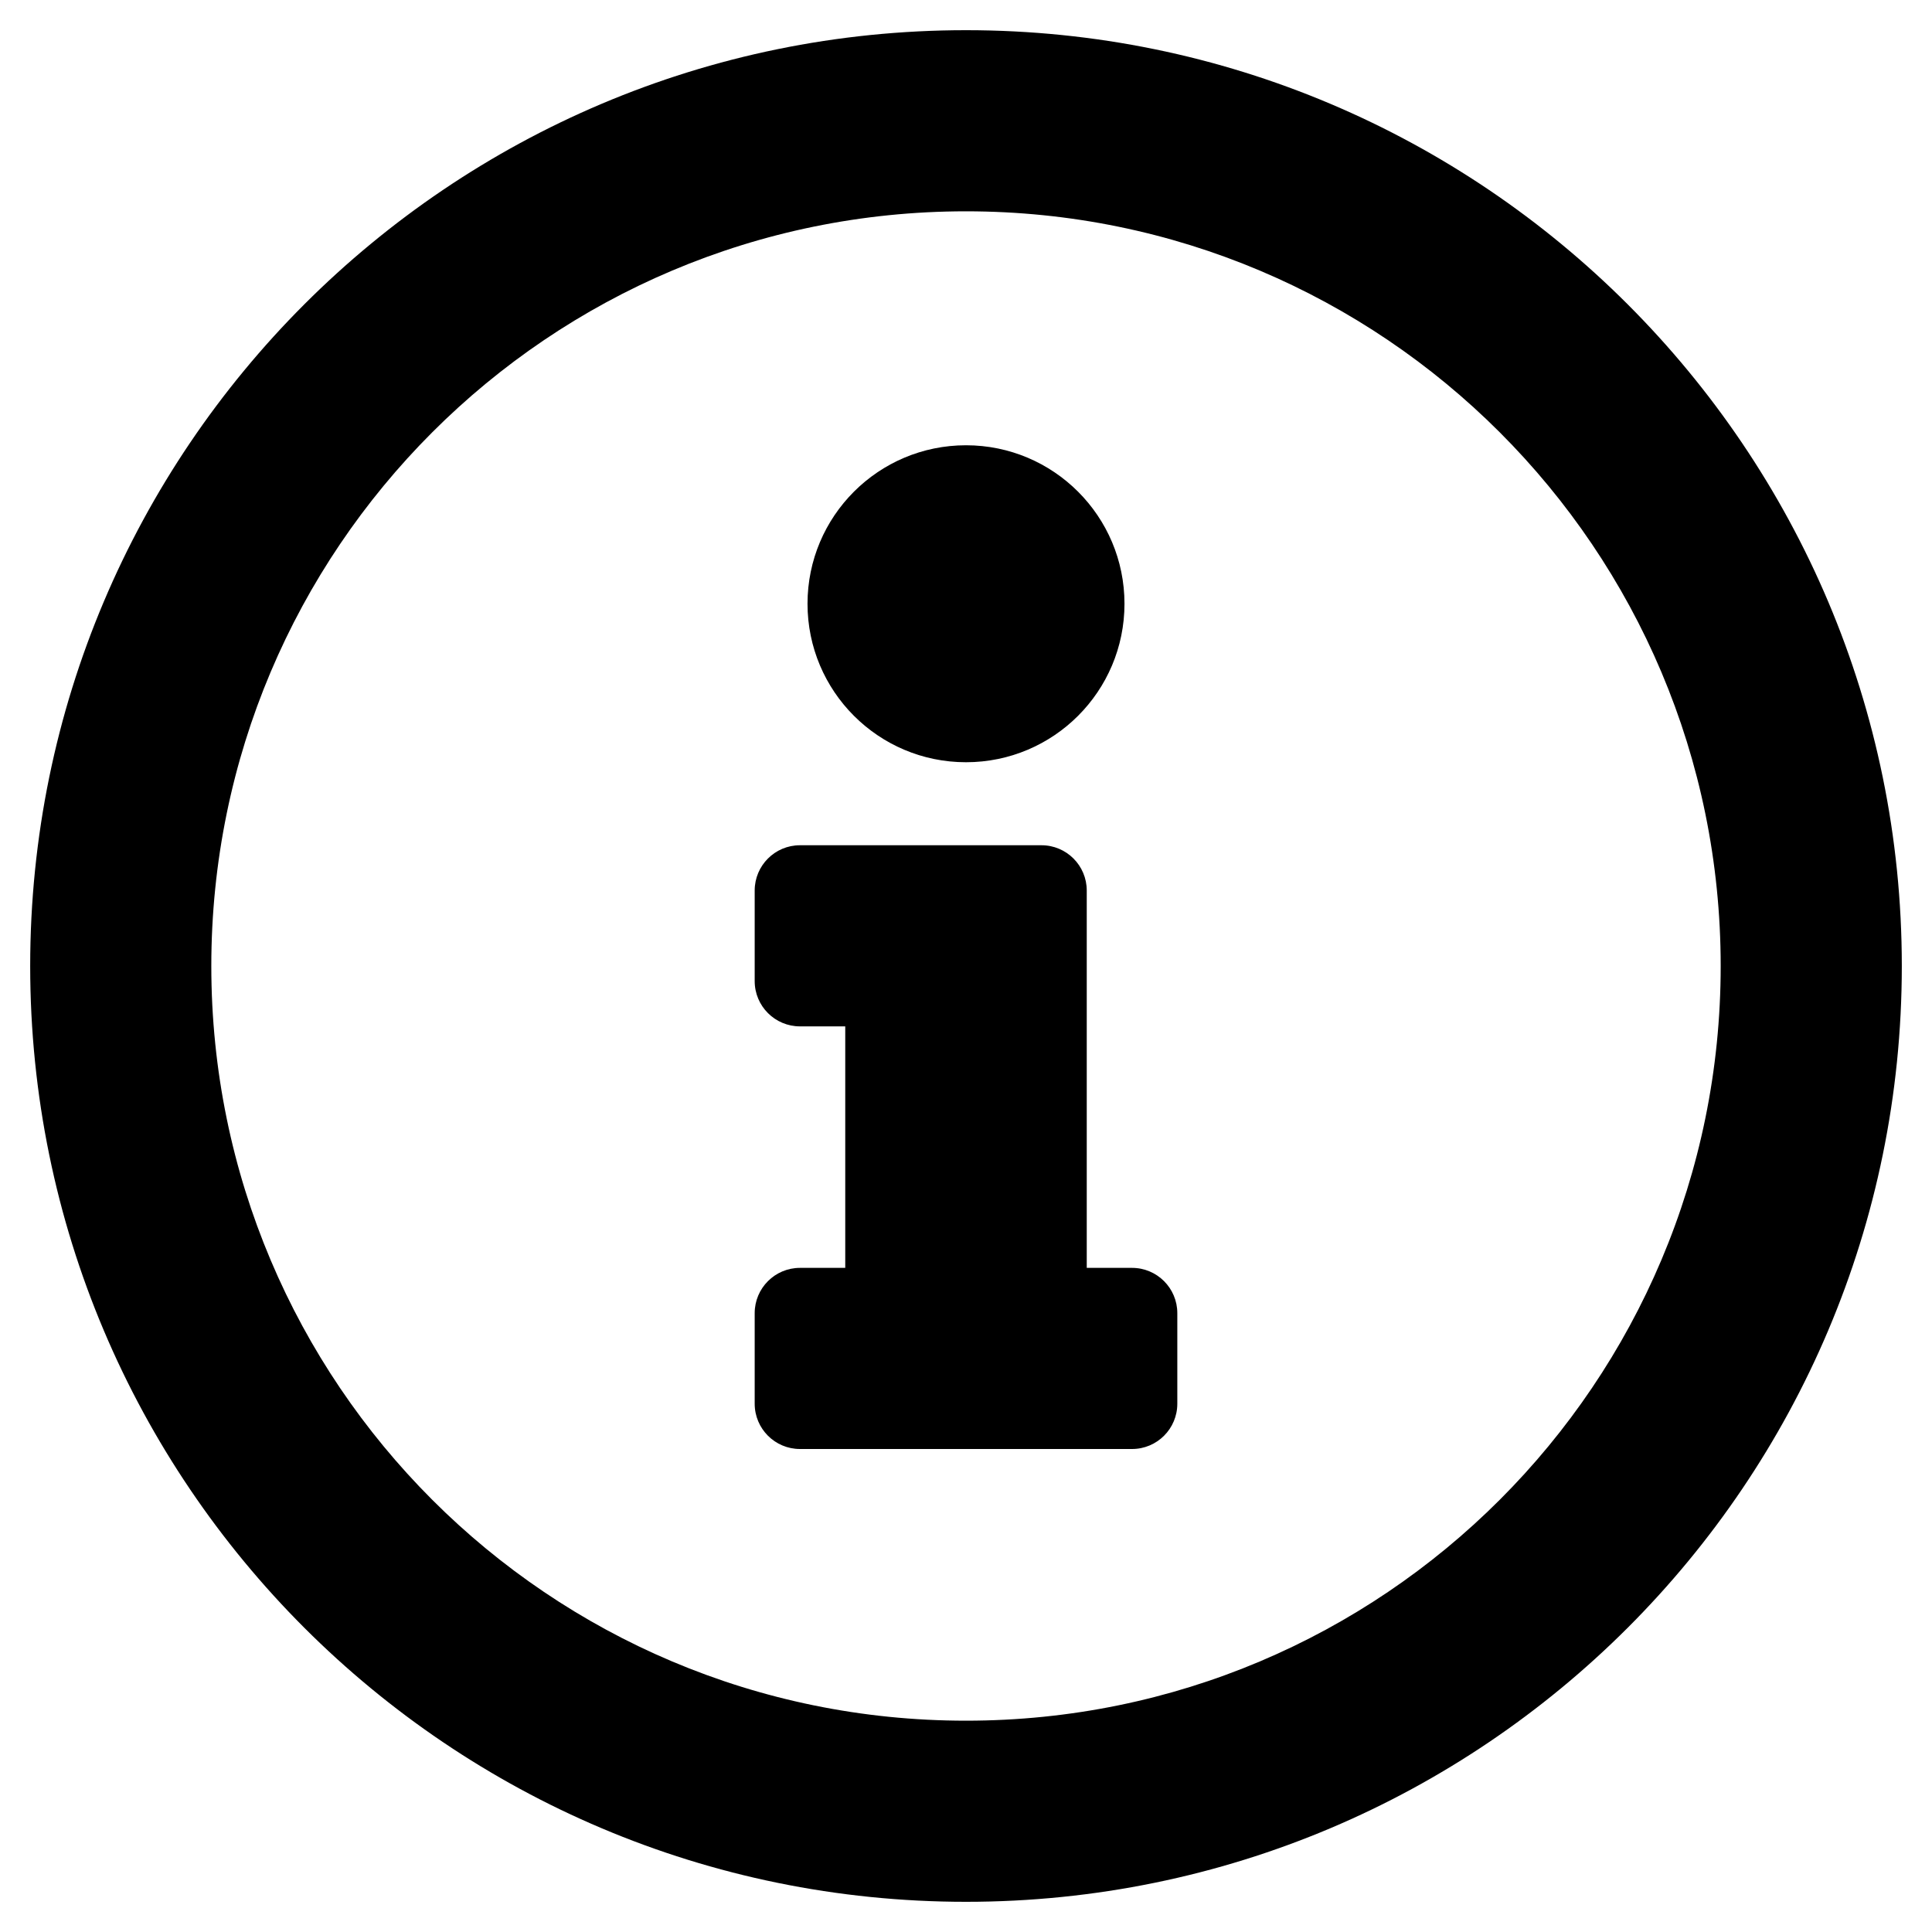
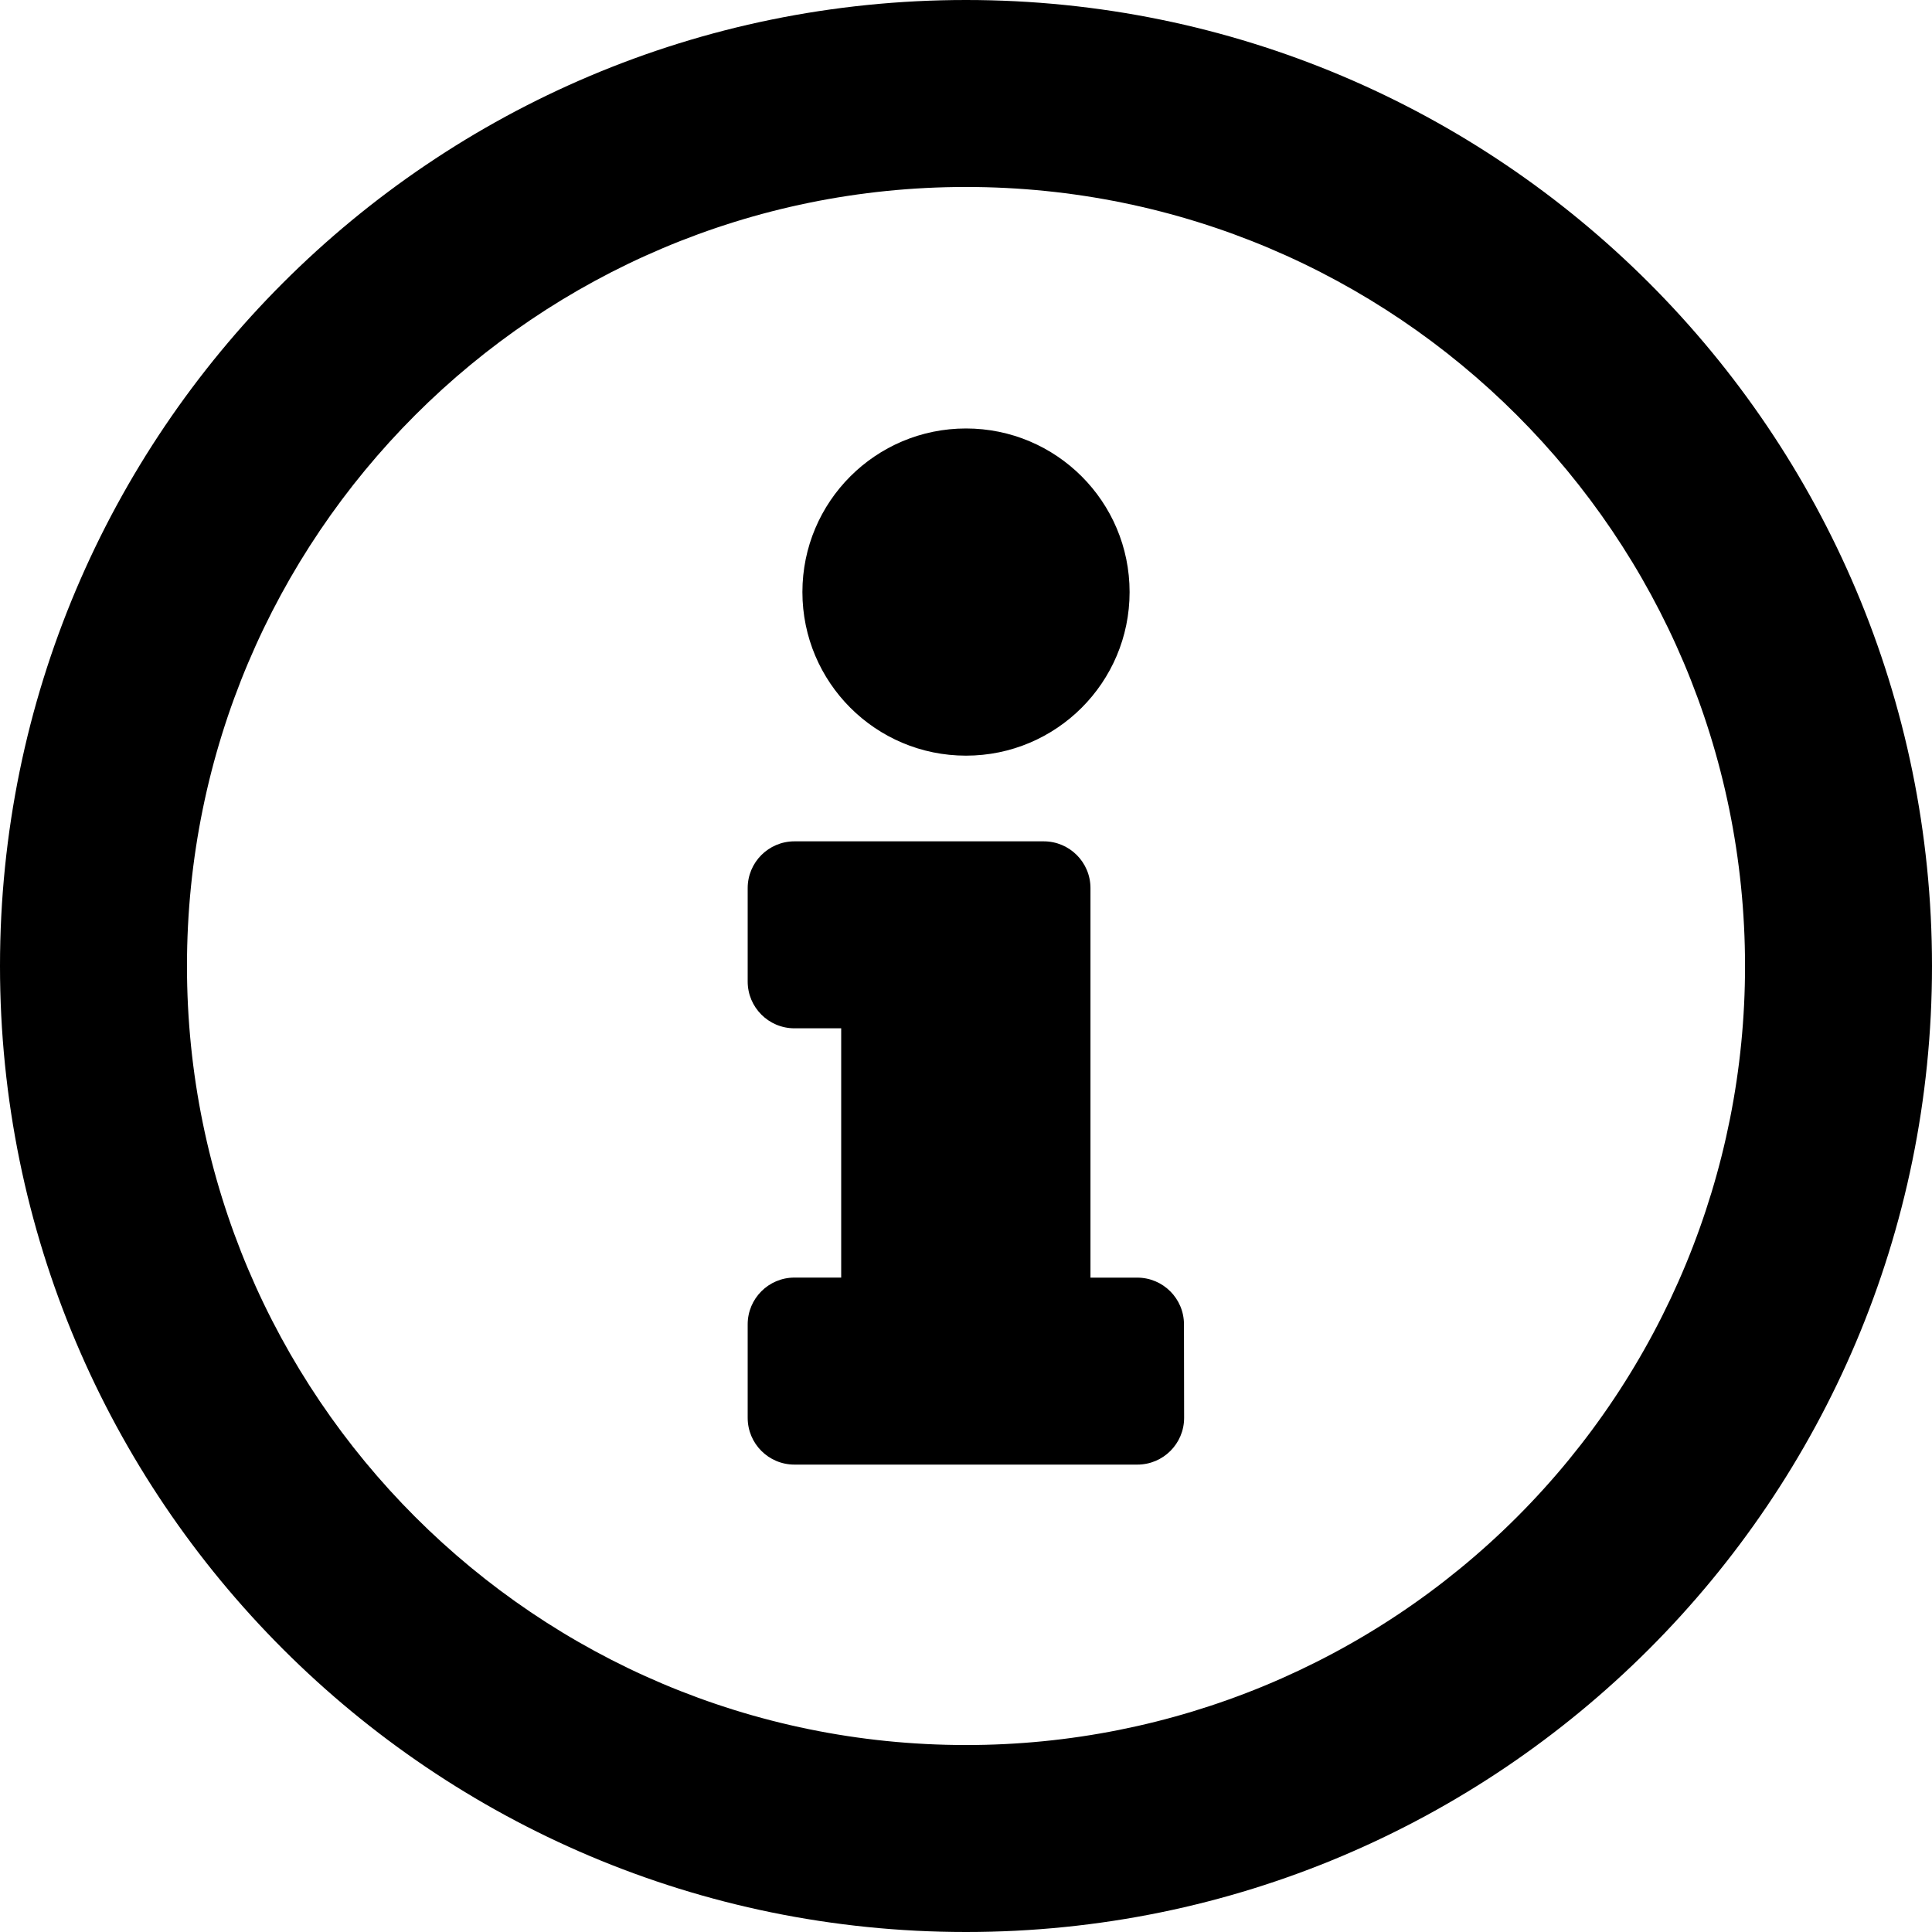
- <svg xmlns="http://www.w3.org/2000/svg" aria-hidden="true" focusable="false" data-prefix="far" data-icon="info-circle" class="svg-inline--fa fa-info-circle fa-w-16" role="img" viewBox="0 0 512 512">
-   <path d="M256 8C119.043 8 8 119.083 8 256c0 136.997 111.043 248 248 248s248-111.003 248-248C504 119.083 392.957 8 256 8zm0 448c-110.532 0-200-89.431-200-200 0-110.495 89.472-200 200-200 110.491 0 200 89.471 200 200 0 110.53-89.431 200-200 200zm0-338c23.196 0 42 18.804 42 42s-18.804 42-42 42-42-18.804-42-42 18.804-42 42-42zm56 254c0 6.627-5.373 12-12 12h-88c-6.627 0-12-5.373-12-12v-24c0-6.627 5.373-12 12-12h12v-64h-12c-6.627 0-12-5.373-12-12v-24c0-6.627 5.373-12 12-12h64c6.627 0 12 5.373 12 12v100h12c6.627 0 12 5.373 12 12v24z" />
+ <svg xmlns="http://www.w3.org/2000/svg" width="40" height="40" viewBox="0 0 40 40">
+   <path d="M28,8A20,20,0,1,0,48,28,20,20,0,0,0,28,8Zm0,36.129A16.129,16.129,0,1,1,44.129,28,16.119,16.119,0,0,1,28,44.129Zm0-27.258a3.387,3.387,0,1,1-3.387,3.387A3.387,3.387,0,0,1,28,16.871Zm4.516,20.484a.968.968,0,0,1-.968.968h-7.1a.968.968,0,0,1-.968-.968V35.419a.968.968,0,0,1,.968-.968h.968V29.29h-.968a.968.968,0,0,1-.968-.968V26.387a.968.968,0,0,1,.968-.968h5.161a.968.968,0,0,1,.968.968v8.065h.968a.968.968,0,0,1,.968.968Z" transform="translate(-8 -8)" />
</svg>
